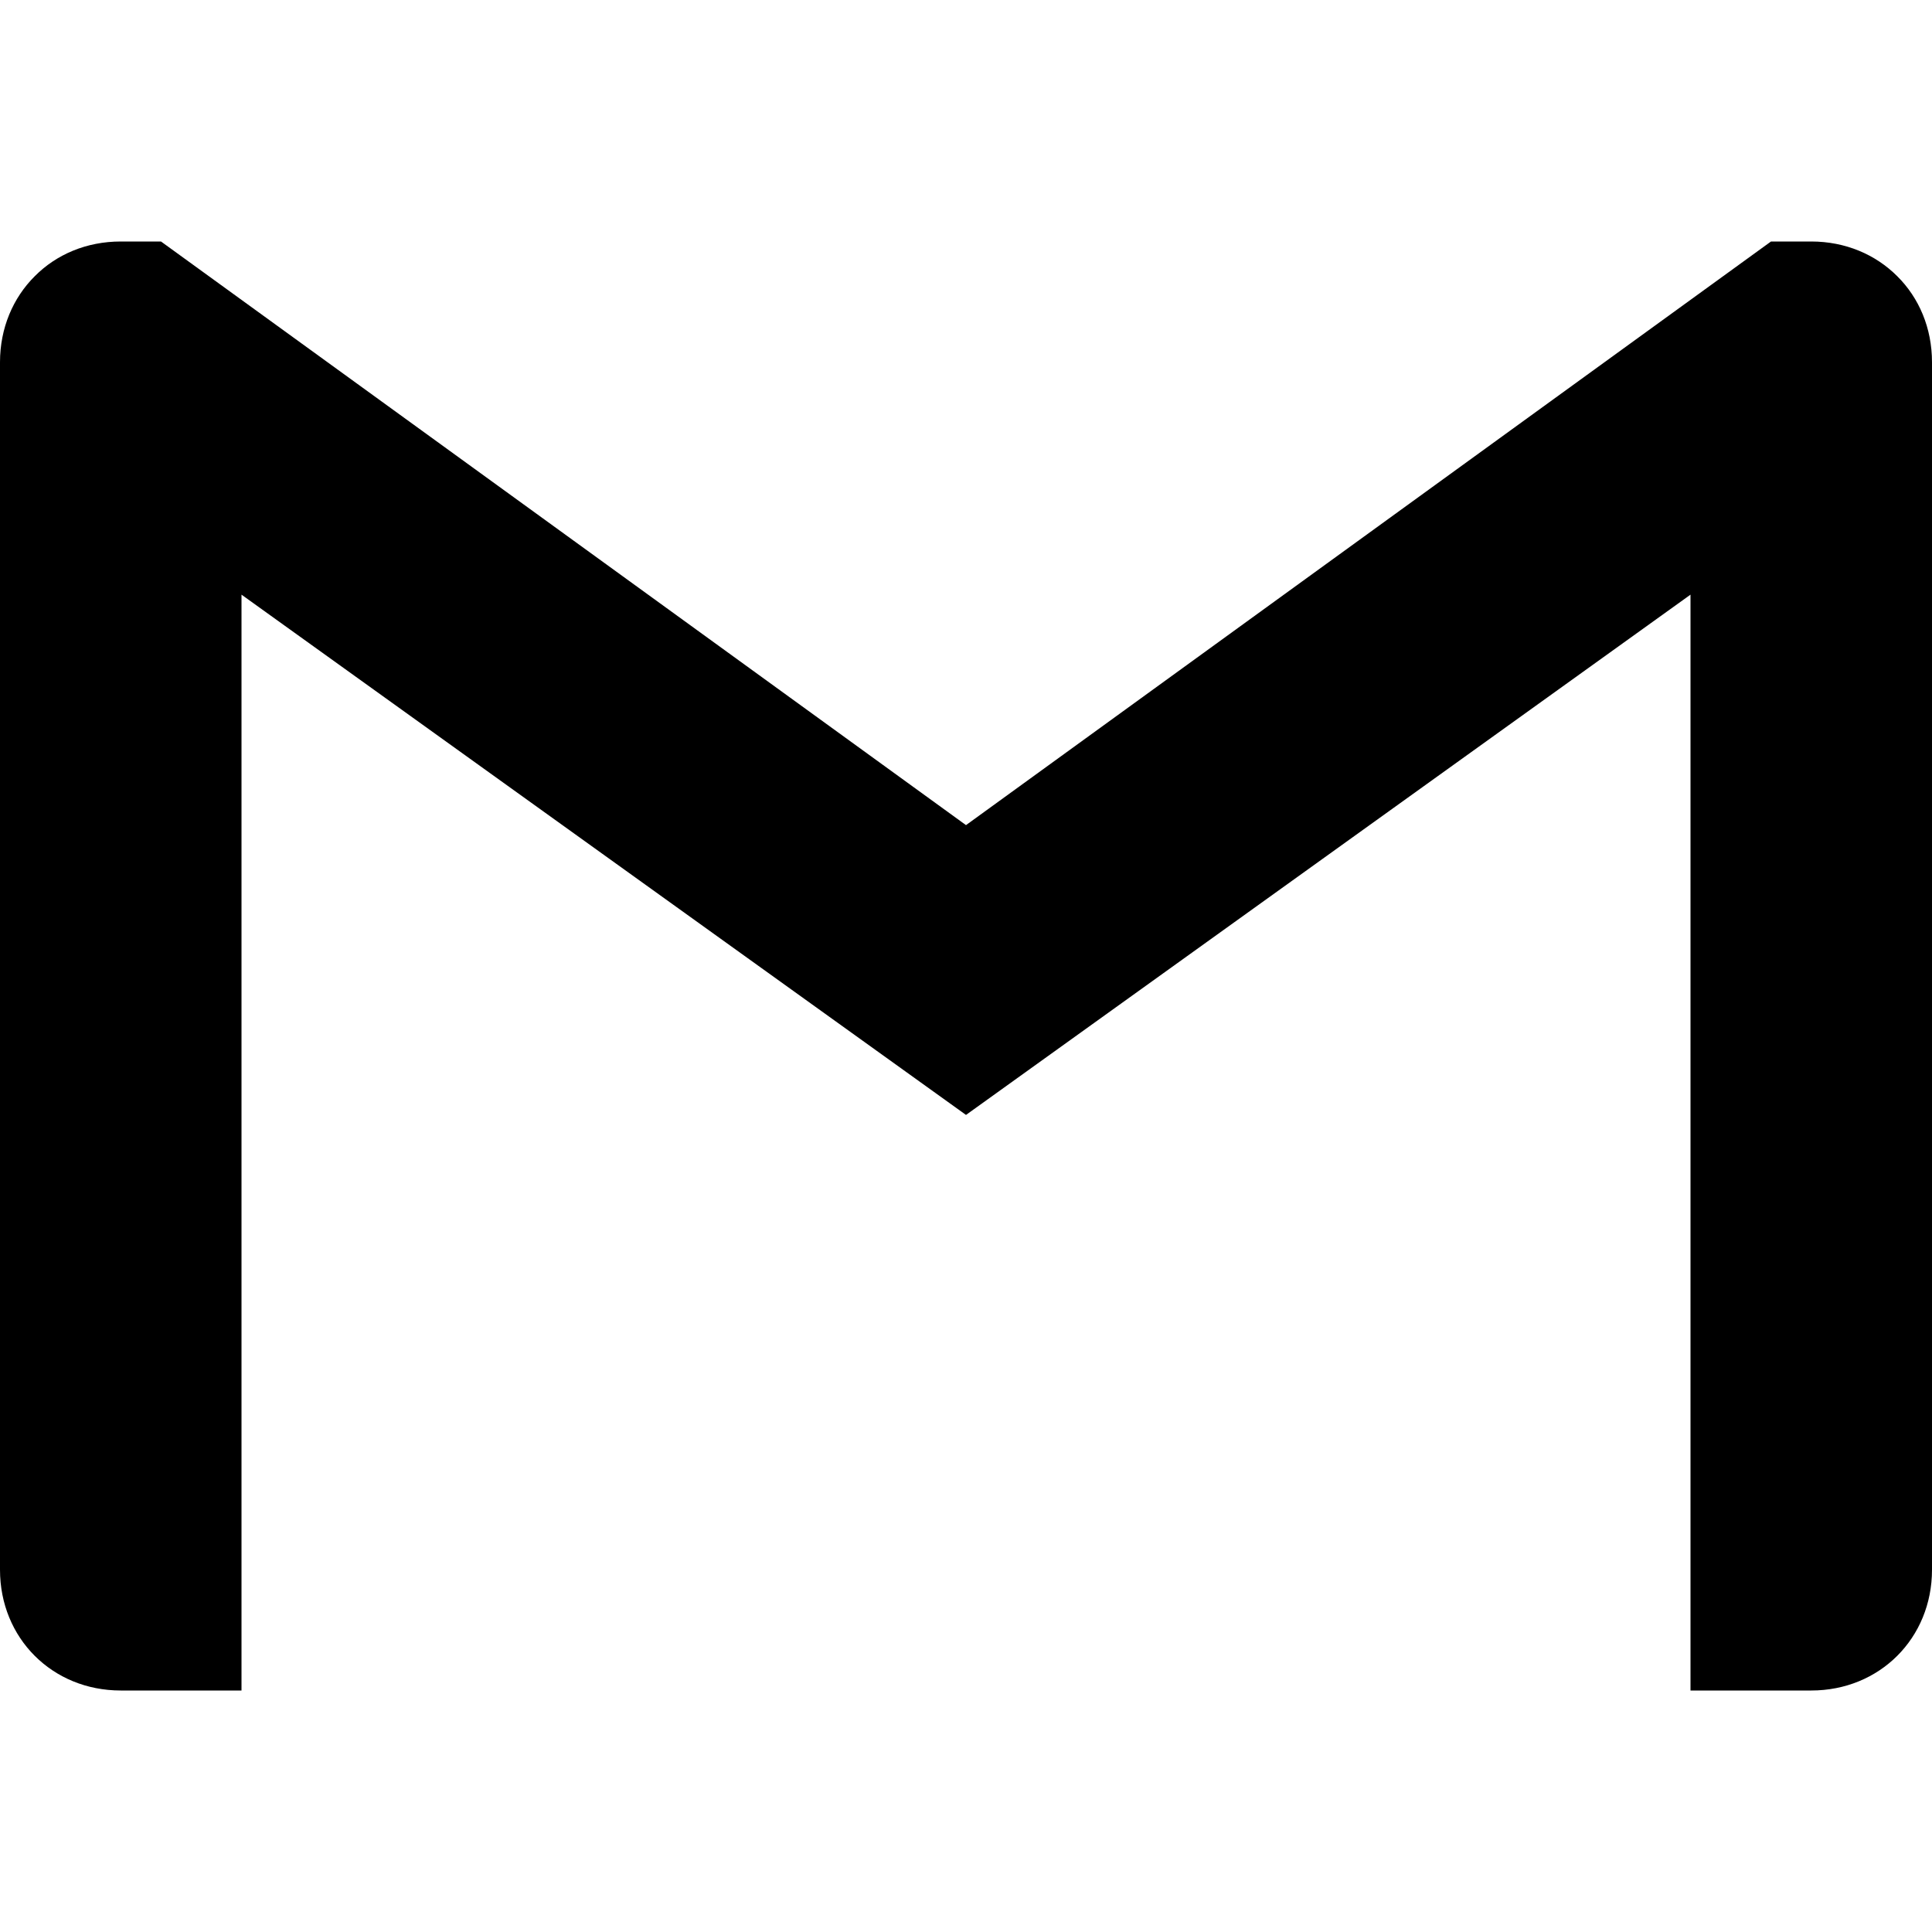
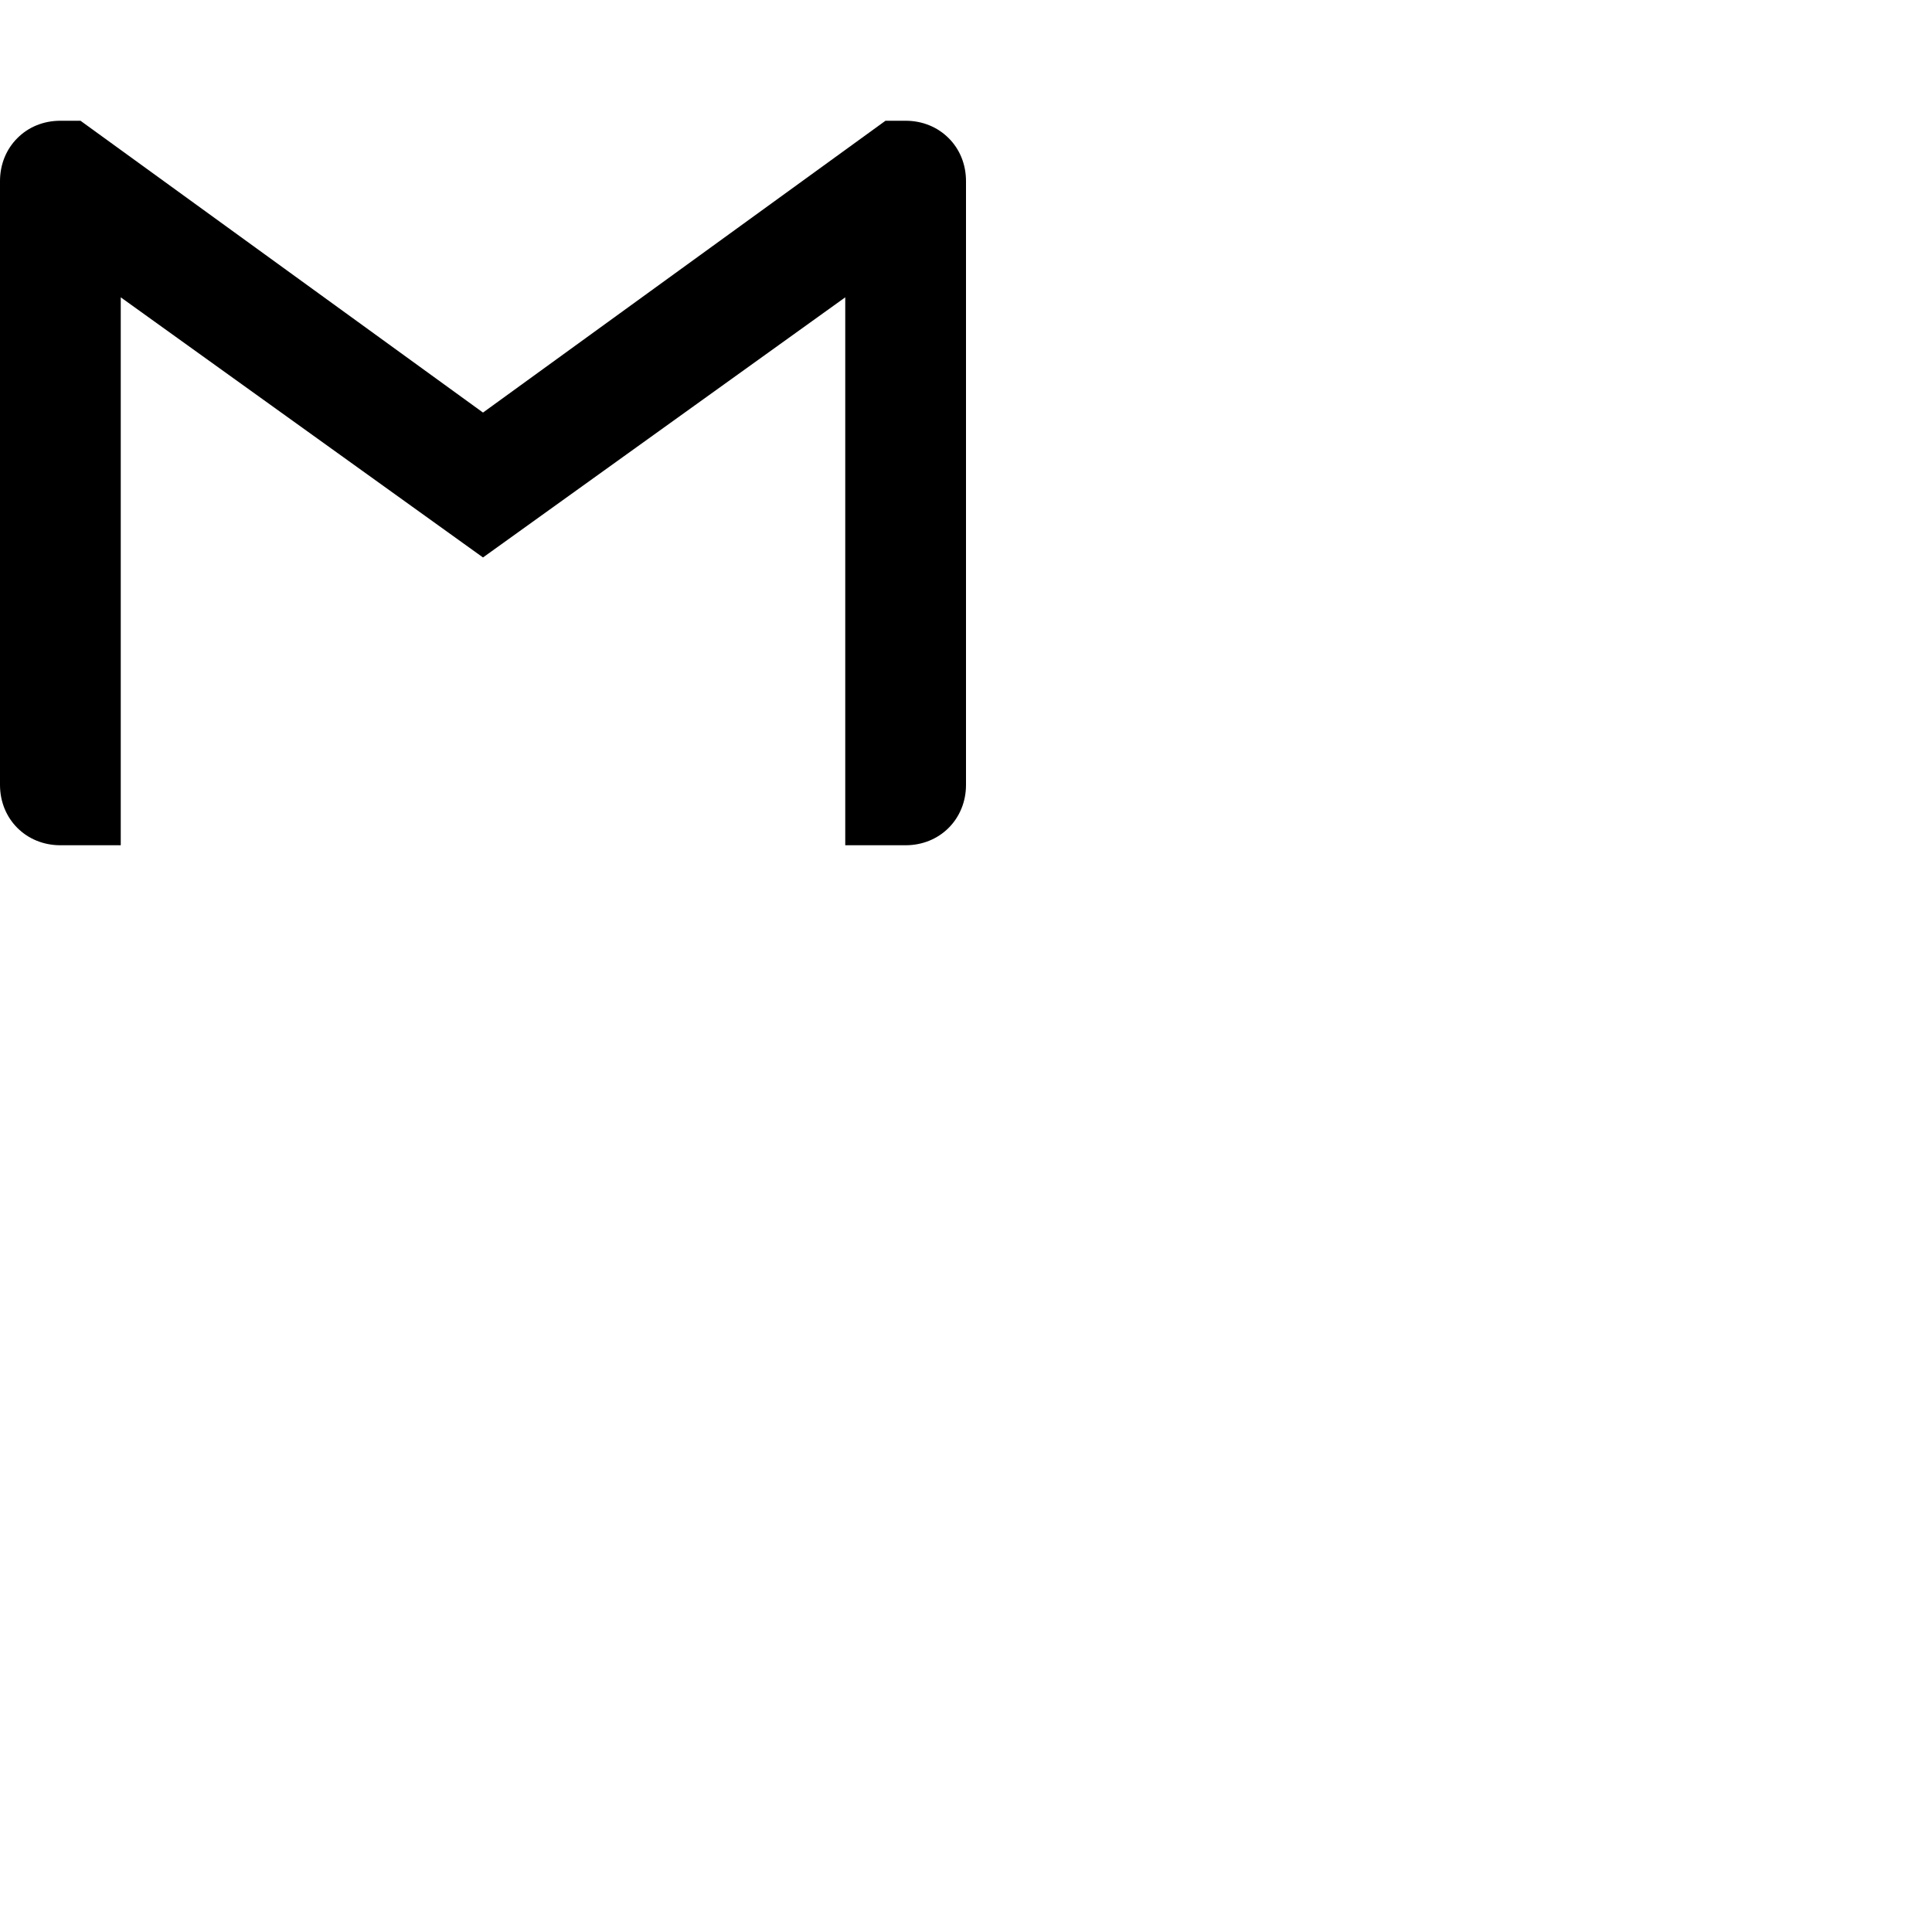
- <svg xmlns="http://www.w3.org/2000/svg" role="img" viewBox="0 0 24 24">
+ <svg xmlns="http://www.w3.org/2000/svg" role="img" viewBox="0 0 48 48">
  <path d="M24 4.5v15c0 .85-.65 1.5-1.5 1.5H21V7.387l-9 6.463-9-6.463V21H1.5C.649 21 0 20.35 0 19.5v-15c0-.425.162-.8.431-1.068C.7 3.16 1.076 3 1.5 3H2l10 7.25L22 3h.5c.425 0 .8.162 1.069.432.27.268.431.643.431 1.068z" />
</svg>
